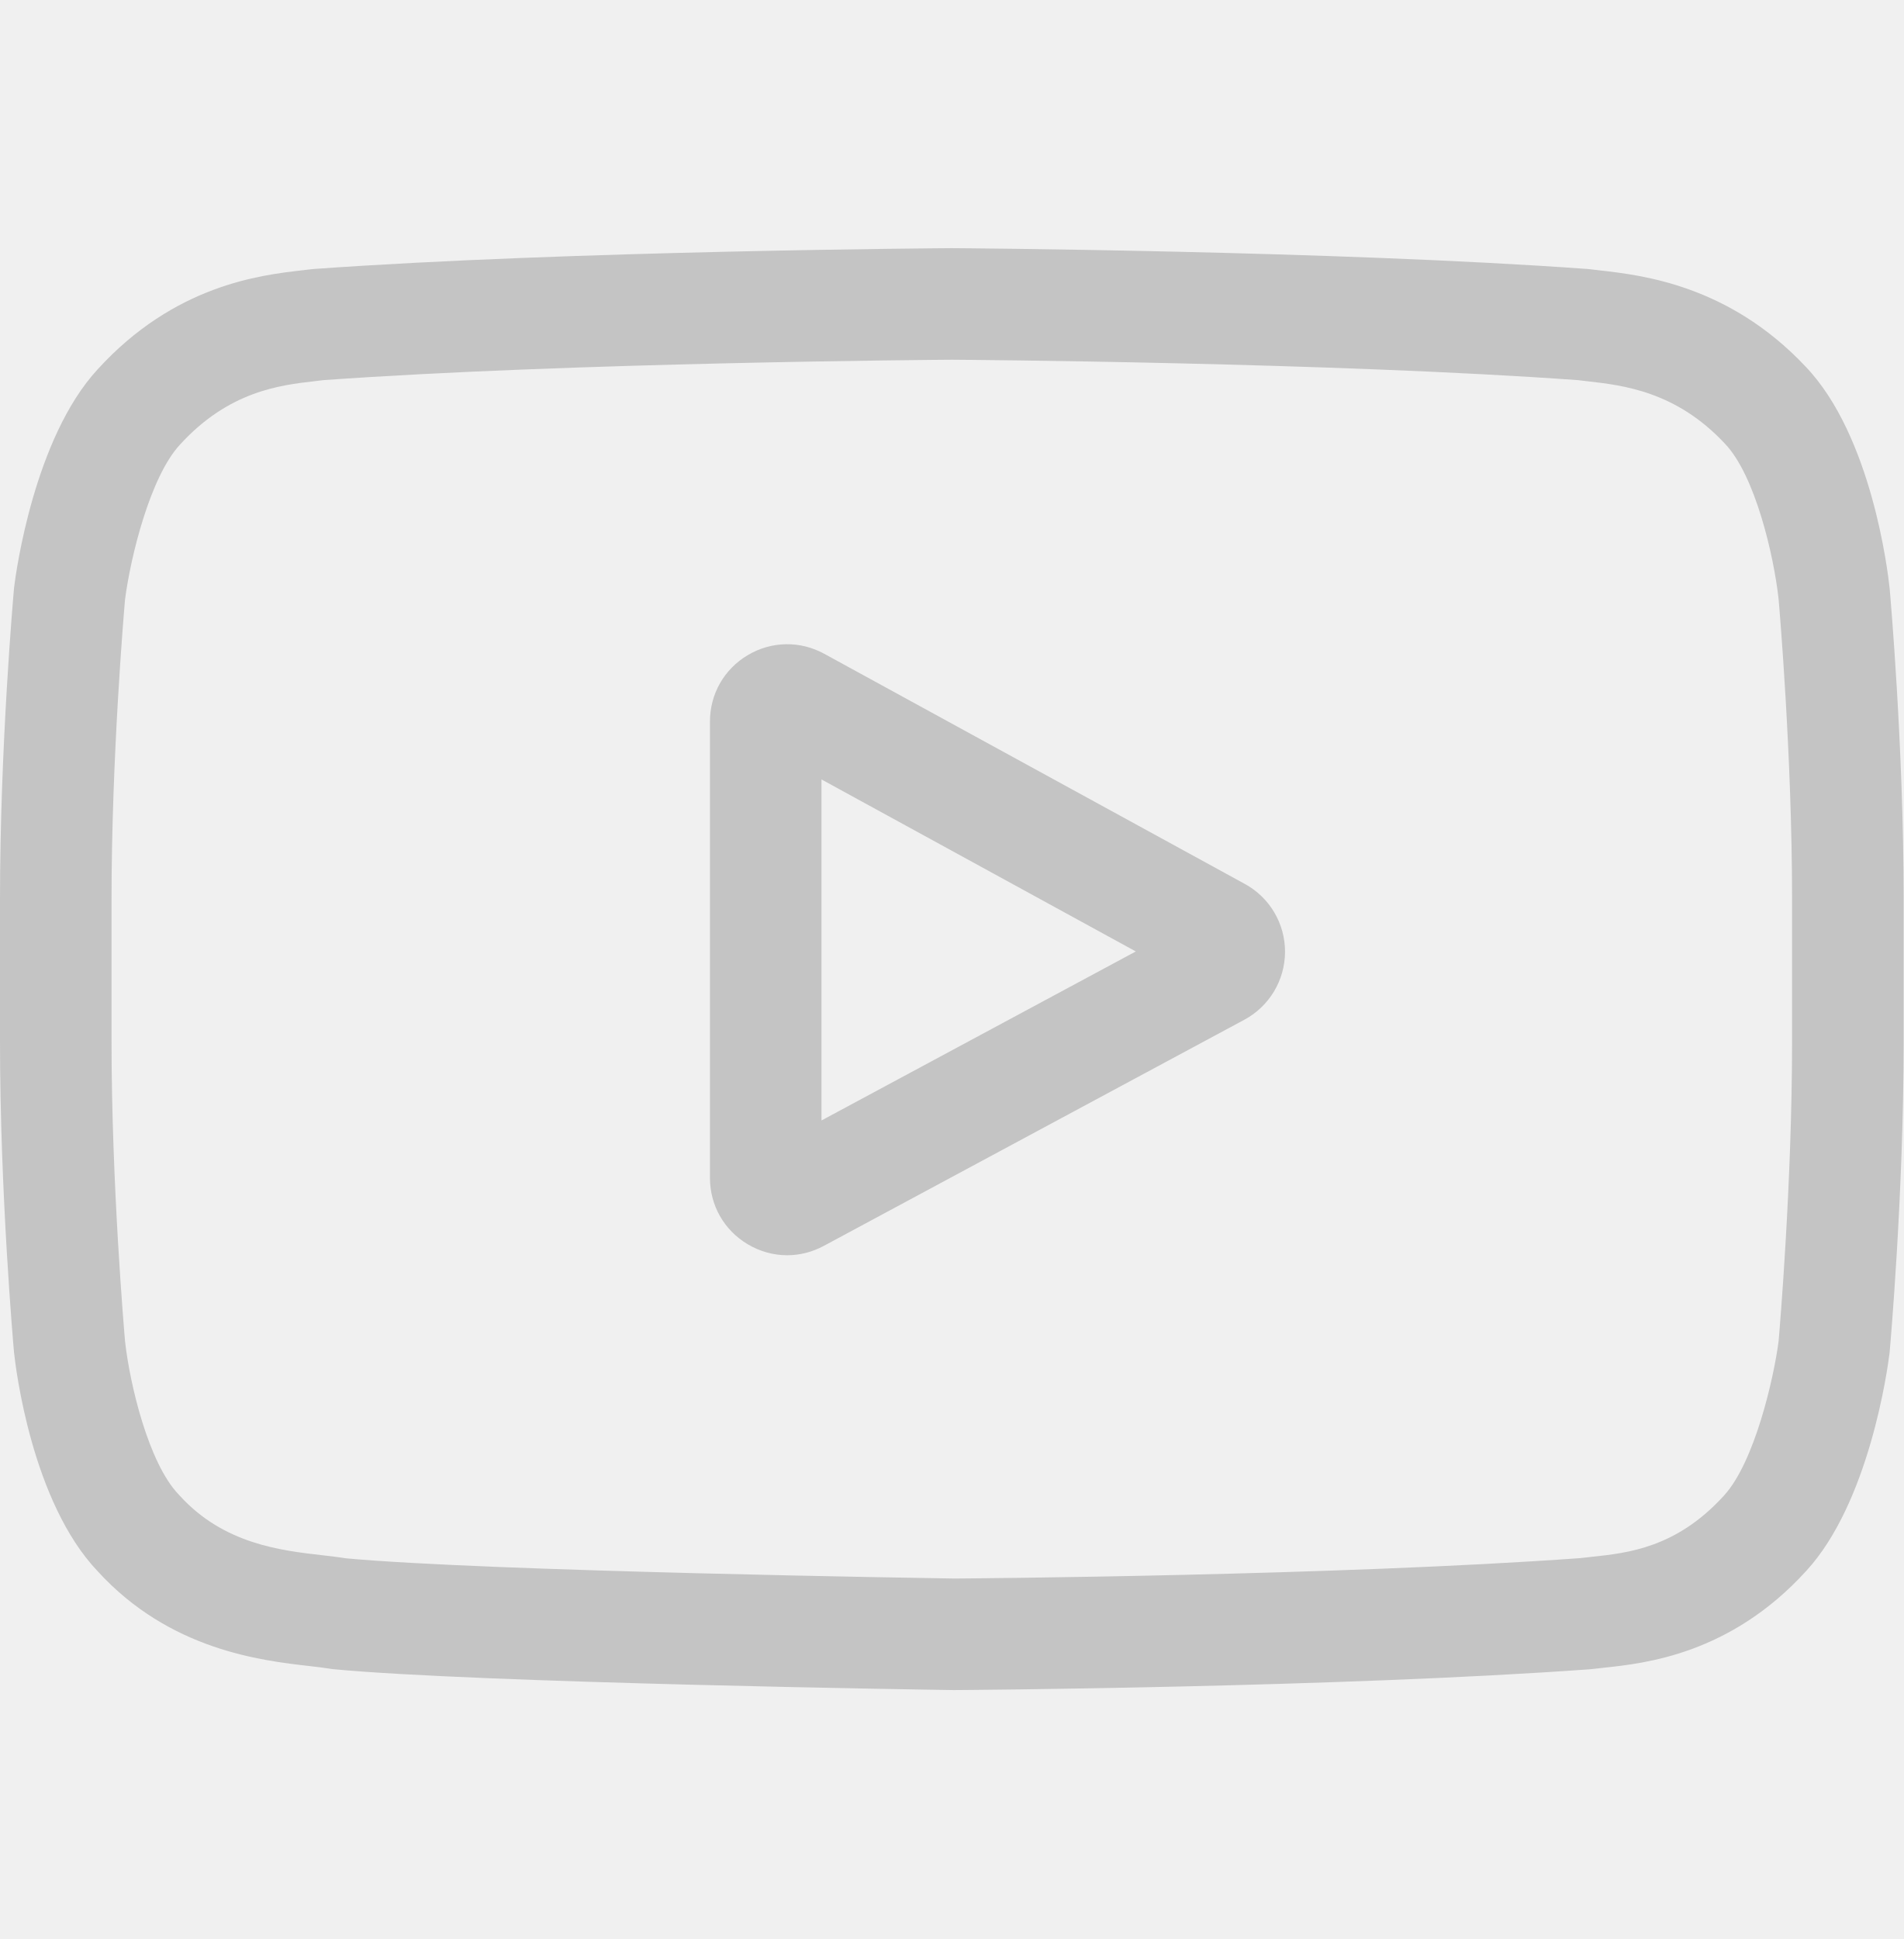
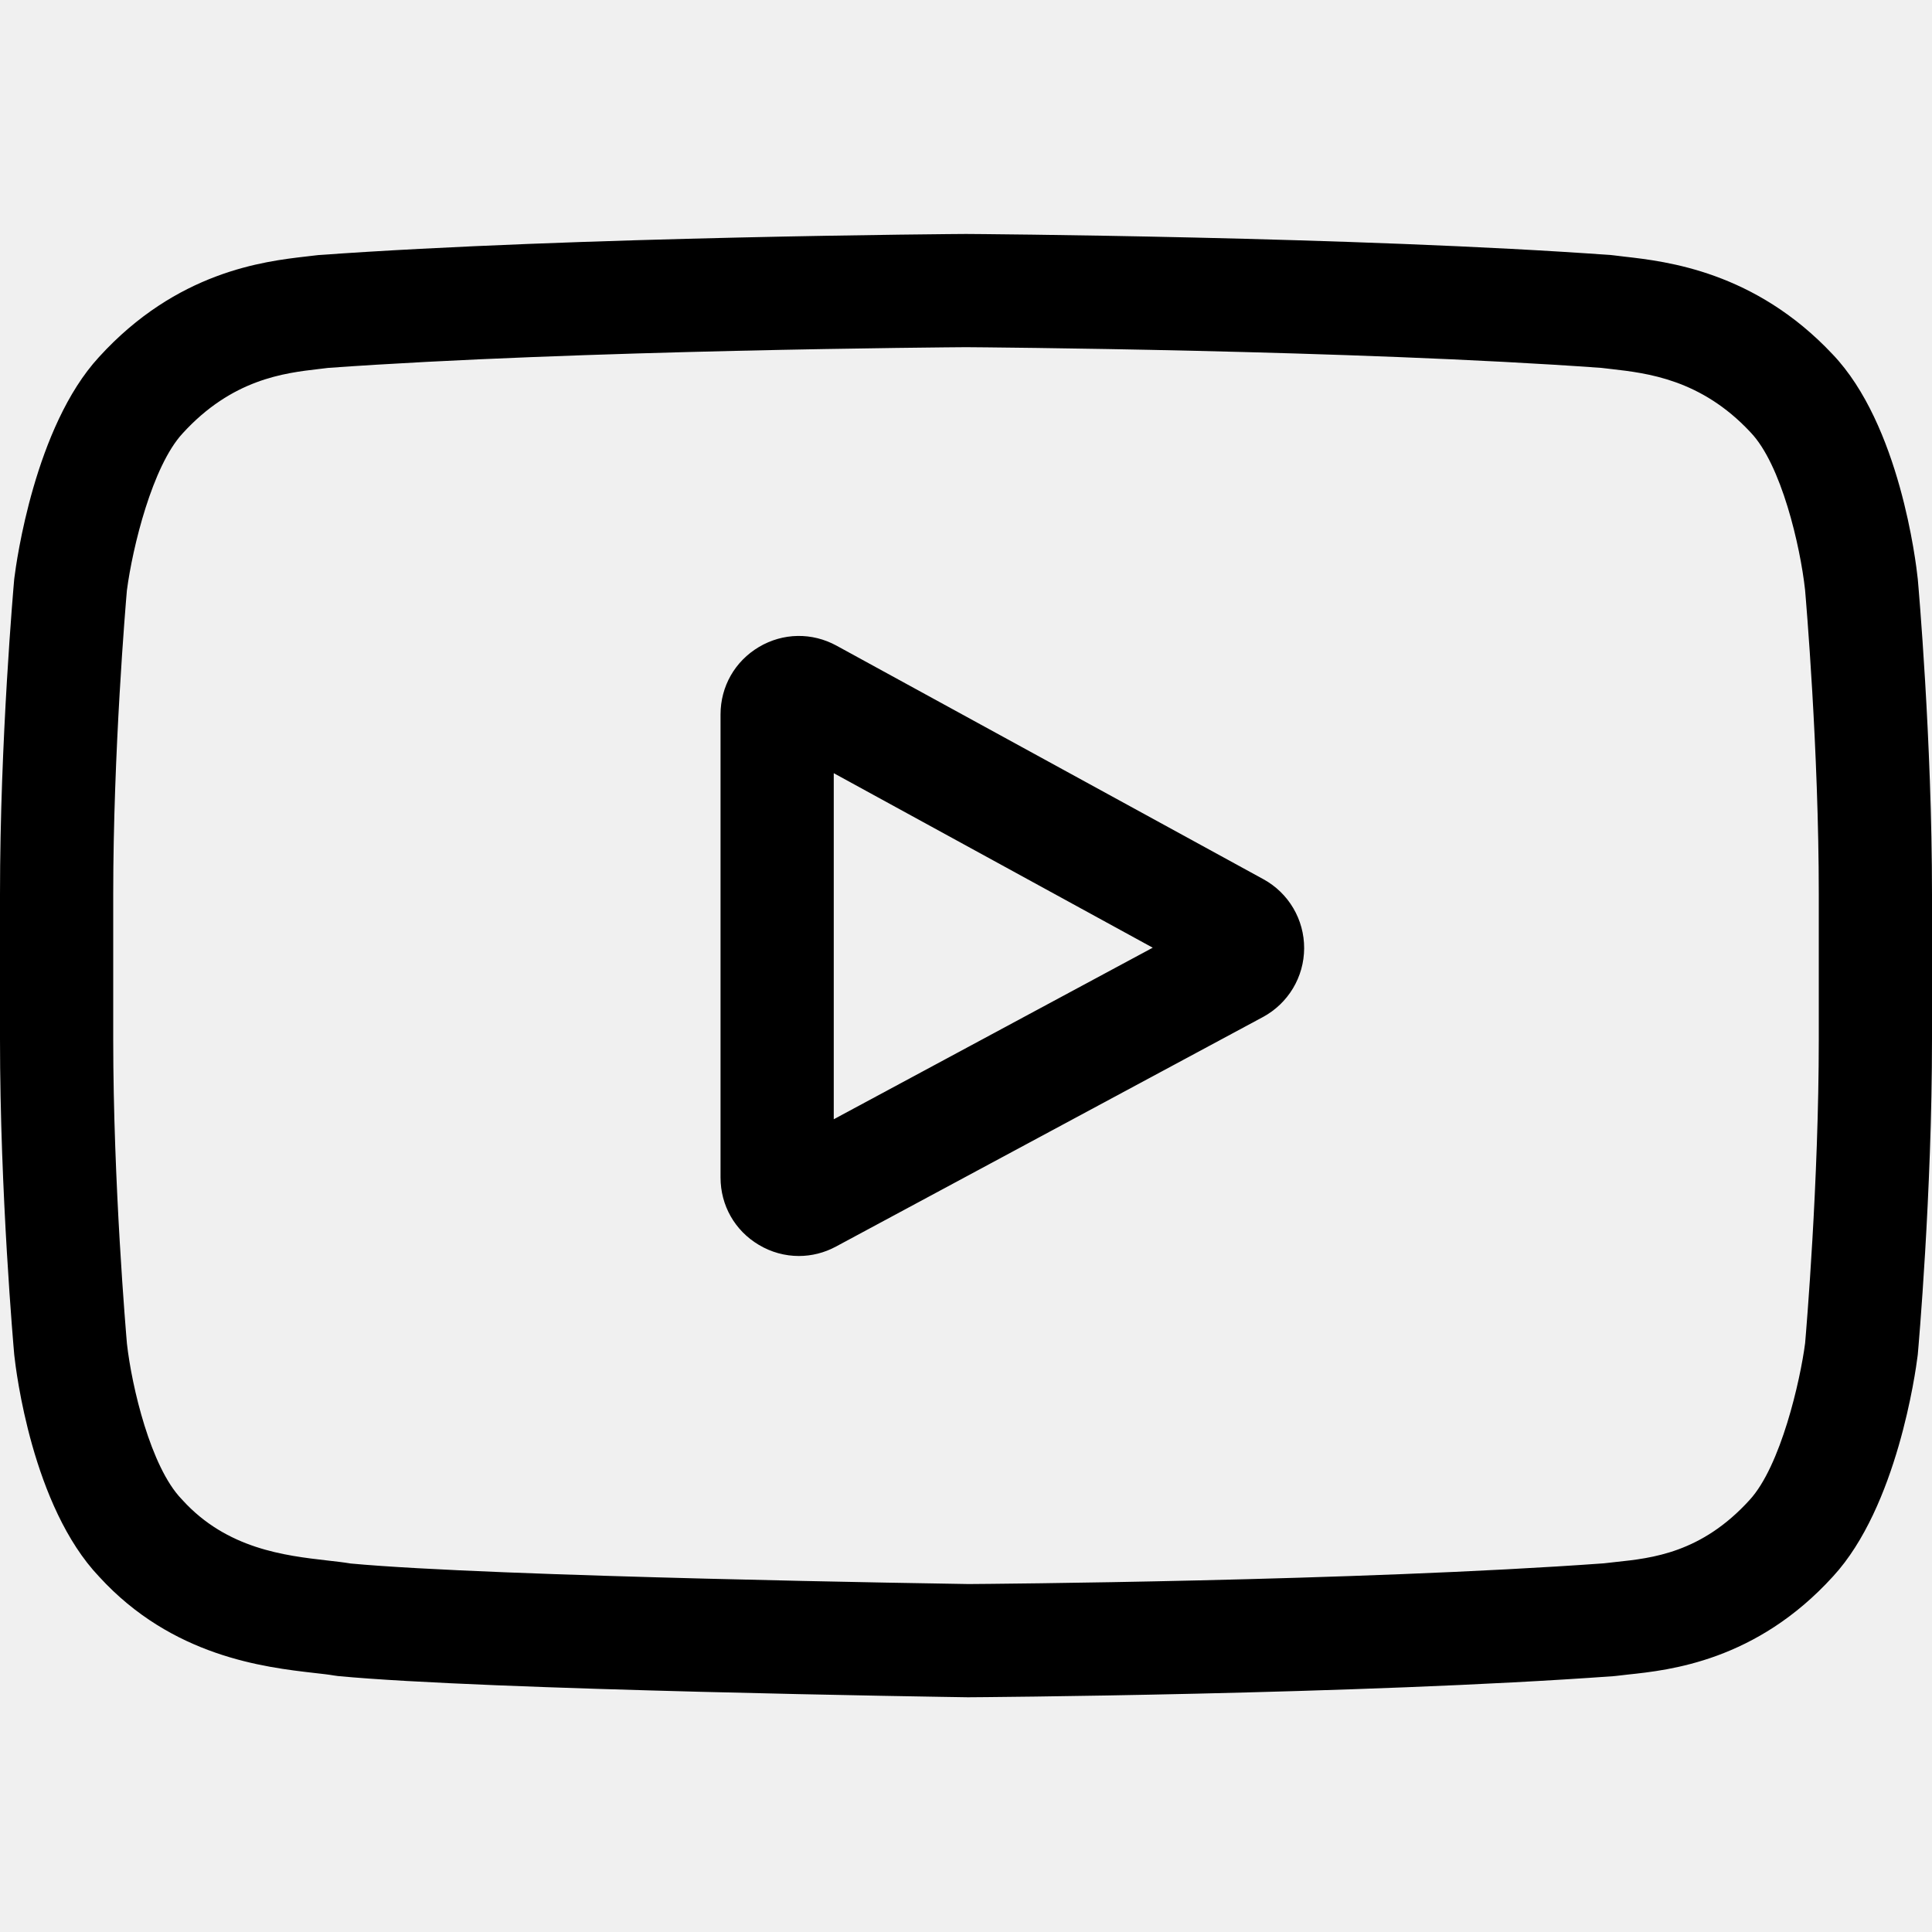
- <svg xmlns="http://www.w3.org/2000/svg" viewBox="0 0 54 55" fill="none">
-   <g clip-path="url(#clip0_1801_4400)">
-     <path d="M35.312 25.073L23.382 18.545C22.696 18.17 21.885 18.184 21.213 18.582C20.54 18.981 20.139 19.686 20.139 20.468V33.411C20.139 34.189 20.538 34.892 21.206 35.291C21.555 35.5 21.942 35.605 22.329 35.605C22.684 35.605 23.04 35.517 23.368 35.34L35.298 28.925C36.006 28.544 36.448 27.808 36.452 27.003C36.455 26.199 36.018 25.459 35.312 25.073ZM23.303 31.782V22.109L32.219 26.988L23.303 31.782Z" fill="#C4C4C4" />
-     <path d="M53.603 16.692L53.6 16.668C53.554 16.233 53.099 12.367 51.22 10.4C49.047 8.088 46.584 7.807 45.4 7.672C45.302 7.661 45.212 7.65 45.132 7.64L45.037 7.63C37.899 7.111 27.117 7.04 27.009 7.039L27 7.039L26.99 7.039C26.883 7.04 16.101 7.111 8.898 7.63L8.803 7.64C8.726 7.65 8.642 7.66 8.55 7.67C7.379 7.805 4.943 8.087 2.764 10.483C0.974 12.429 0.456 16.212 0.403 16.637L0.397 16.692C0.381 16.873 0 21.179 0 25.501V29.542C0 33.865 0.381 38.17 0.397 38.352L0.4 38.379C0.446 38.807 0.901 42.602 2.771 44.569C4.814 46.804 7.397 47.1 8.786 47.259C9.006 47.285 9.195 47.306 9.324 47.328L9.448 47.346C13.57 47.738 26.494 47.931 27.042 47.939L27.058 47.94L27.075 47.939C27.183 47.939 37.964 47.868 45.102 47.349L45.197 47.339C45.287 47.327 45.389 47.316 45.5 47.305C46.664 47.181 49.087 46.924 51.236 44.56C53.026 42.615 53.544 38.831 53.596 38.407L53.603 38.351C53.619 38.17 54 33.865 54 29.542V25.501C54 21.179 53.619 16.874 53.603 16.692ZM50.835 29.542C50.835 33.543 50.486 37.663 50.453 38.041C50.319 39.083 49.773 41.477 48.901 42.425C47.556 43.904 46.175 44.051 45.166 44.158C45.044 44.171 44.931 44.183 44.829 44.196C37.924 44.695 27.55 44.772 27.072 44.775C26.536 44.767 13.802 44.572 9.805 44.201C9.601 44.167 9.379 44.142 9.146 44.115C7.963 43.98 6.344 43.794 5.099 42.425L5.07 42.394C4.213 41.501 3.683 39.263 3.548 38.054C3.523 37.768 3.164 33.599 3.164 29.542V25.501C3.164 21.505 3.513 17.389 3.547 17.003C3.707 15.776 4.263 13.527 5.099 12.619C6.485 11.094 7.946 10.925 8.913 10.814C9.005 10.803 9.091 10.793 9.171 10.783C16.176 10.281 26.625 10.206 27 10.204C27.375 10.206 37.82 10.281 44.763 10.783C44.848 10.793 44.941 10.804 45.042 10.816C46.036 10.929 47.538 11.1 48.917 12.571L48.93 12.585C49.787 13.478 50.317 15.755 50.452 16.988C50.476 17.258 50.835 21.436 50.835 25.501V29.542Z" fill="#C4C4C4" />
-   </g>
-   <defs>
-     <clipPath id="clip0_1801_4400">
-       <rect width="54" height="54" fill="white" transform="translate(0 0.5)" />
-     </clipPath>
-   </defs>
+ <svg xmlns="http://www.w3.org/2000/svg" width="40" height="40" viewBox="0 0 40 40">
+   <path d="M26.157 18.203L17.32 13.368C16.812 13.09 16.211 13.1 15.713 13.395C15.215 13.691 14.918 14.212 14.918 14.792V24.379C14.918 24.956 15.213 25.477 15.708 25.772C15.966 25.927 16.253 26.004 16.54 26.004C16.803 26.004 17.067 25.939 17.309 25.808L26.147 21.057C26.671 20.774 26.999 20.229 27.001 19.633C27.003 19.037 26.68 18.489 26.157 18.203V18.203ZM17.262 23.173V16.008L23.866 19.621L17.262 23.173Z" />
+   <path d="M39.706 11.994L39.704 11.976C39.67 11.654 39.333 8.79 37.941 7.334C36.331 5.621 34.507 5.412 33.63 5.313C33.557 5.304 33.49 5.297 33.431 5.289L33.361 5.281C28.073 4.897 20.087 4.844 20.007 4.844L20 4.844L19.993 4.844C19.913 4.844 11.927 4.897 6.591 5.281L6.521 5.289C6.464 5.296 6.401 5.303 6.333 5.311C5.466 5.411 3.661 5.62 2.047 7.395C0.721 8.836 0.338 11.639 0.299 11.954L0.294 11.994C0.282 12.128 0 15.318 0 18.52V21.513C0 24.715 0.282 27.904 0.294 28.038L0.296 28.059C0.33 28.375 0.667 31.187 2.053 32.644C3.566 34.3 5.479 34.519 6.508 34.637C6.671 34.655 6.811 34.671 6.906 34.688L6.999 34.701C10.052 34.991 19.625 35.134 20.031 35.14L20.043 35.141L20.055 35.14C20.135 35.14 28.121 35.087 33.409 34.703L33.479 34.696C33.546 34.687 33.621 34.679 33.703 34.67C34.566 34.579 36.361 34.389 37.952 32.637C39.278 31.196 39.662 28.394 39.701 28.079L39.706 28.038C39.718 27.904 40 24.715 40 21.513V18.52C40 15.318 39.718 12.129 39.706 11.994V11.994ZM37.656 21.513C37.656 24.476 37.397 27.529 37.373 27.809C37.273 28.58 36.869 30.354 36.223 31.056C35.227 32.152 34.203 32.26 33.456 32.339C33.366 32.349 33.282 32.358 33.207 32.367C28.092 32.737 20.407 32.794 20.053 32.796C19.656 32.79 10.223 32.646 7.263 32.371C7.111 32.346 6.948 32.327 6.775 32.308C5.899 32.207 4.699 32.07 3.777 31.056L3.755 31.032C3.121 30.371 2.728 28.713 2.628 27.818C2.61 27.606 2.344 24.518 2.344 21.513V18.52C2.344 15.559 2.602 12.511 2.627 12.225C2.746 11.316 3.158 9.65 3.777 8.977C4.804 7.848 5.886 7.723 6.602 7.64C6.671 7.632 6.734 7.625 6.793 7.617C11.982 7.245 19.722 7.19 20 7.188C20.278 7.19 28.015 7.245 33.158 7.617C33.221 7.625 33.29 7.633 33.364 7.641C34.1 7.725 35.214 7.852 36.235 8.942L36.244 8.952C36.879 9.613 37.272 11.3 37.372 12.213C37.389 12.413 37.656 15.508 37.656 18.52V21.513Z" />
</svg>
